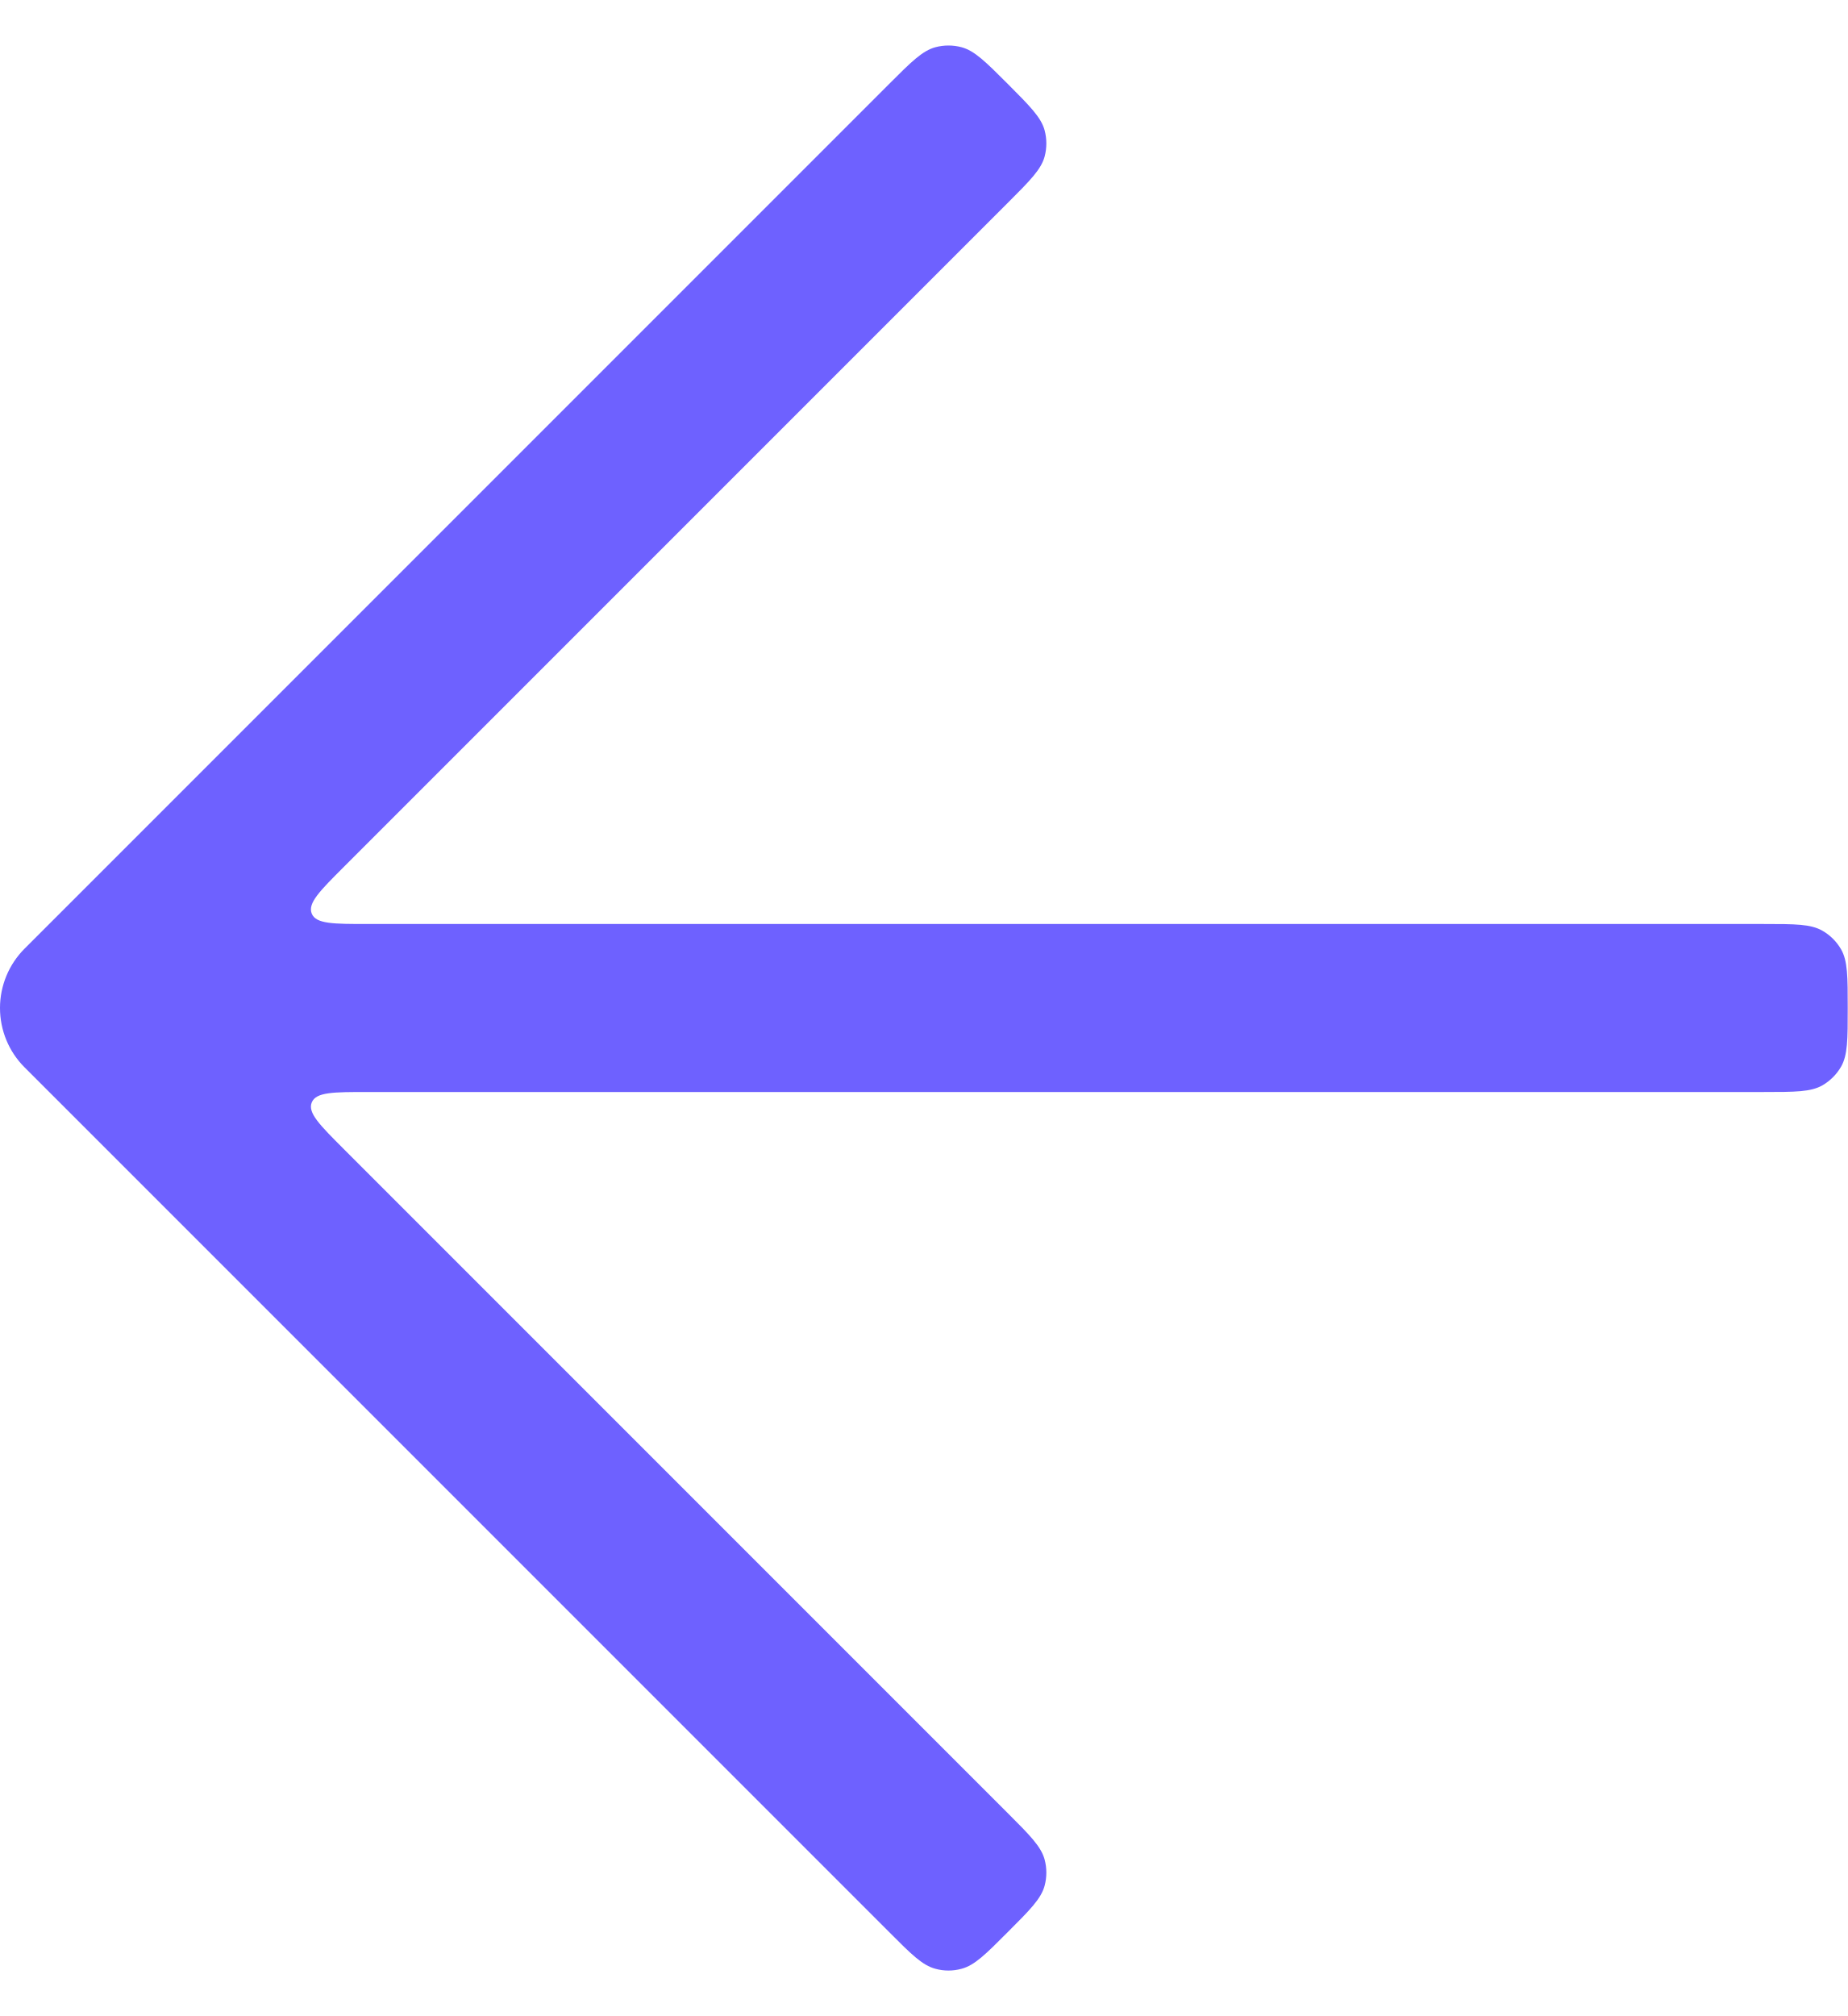
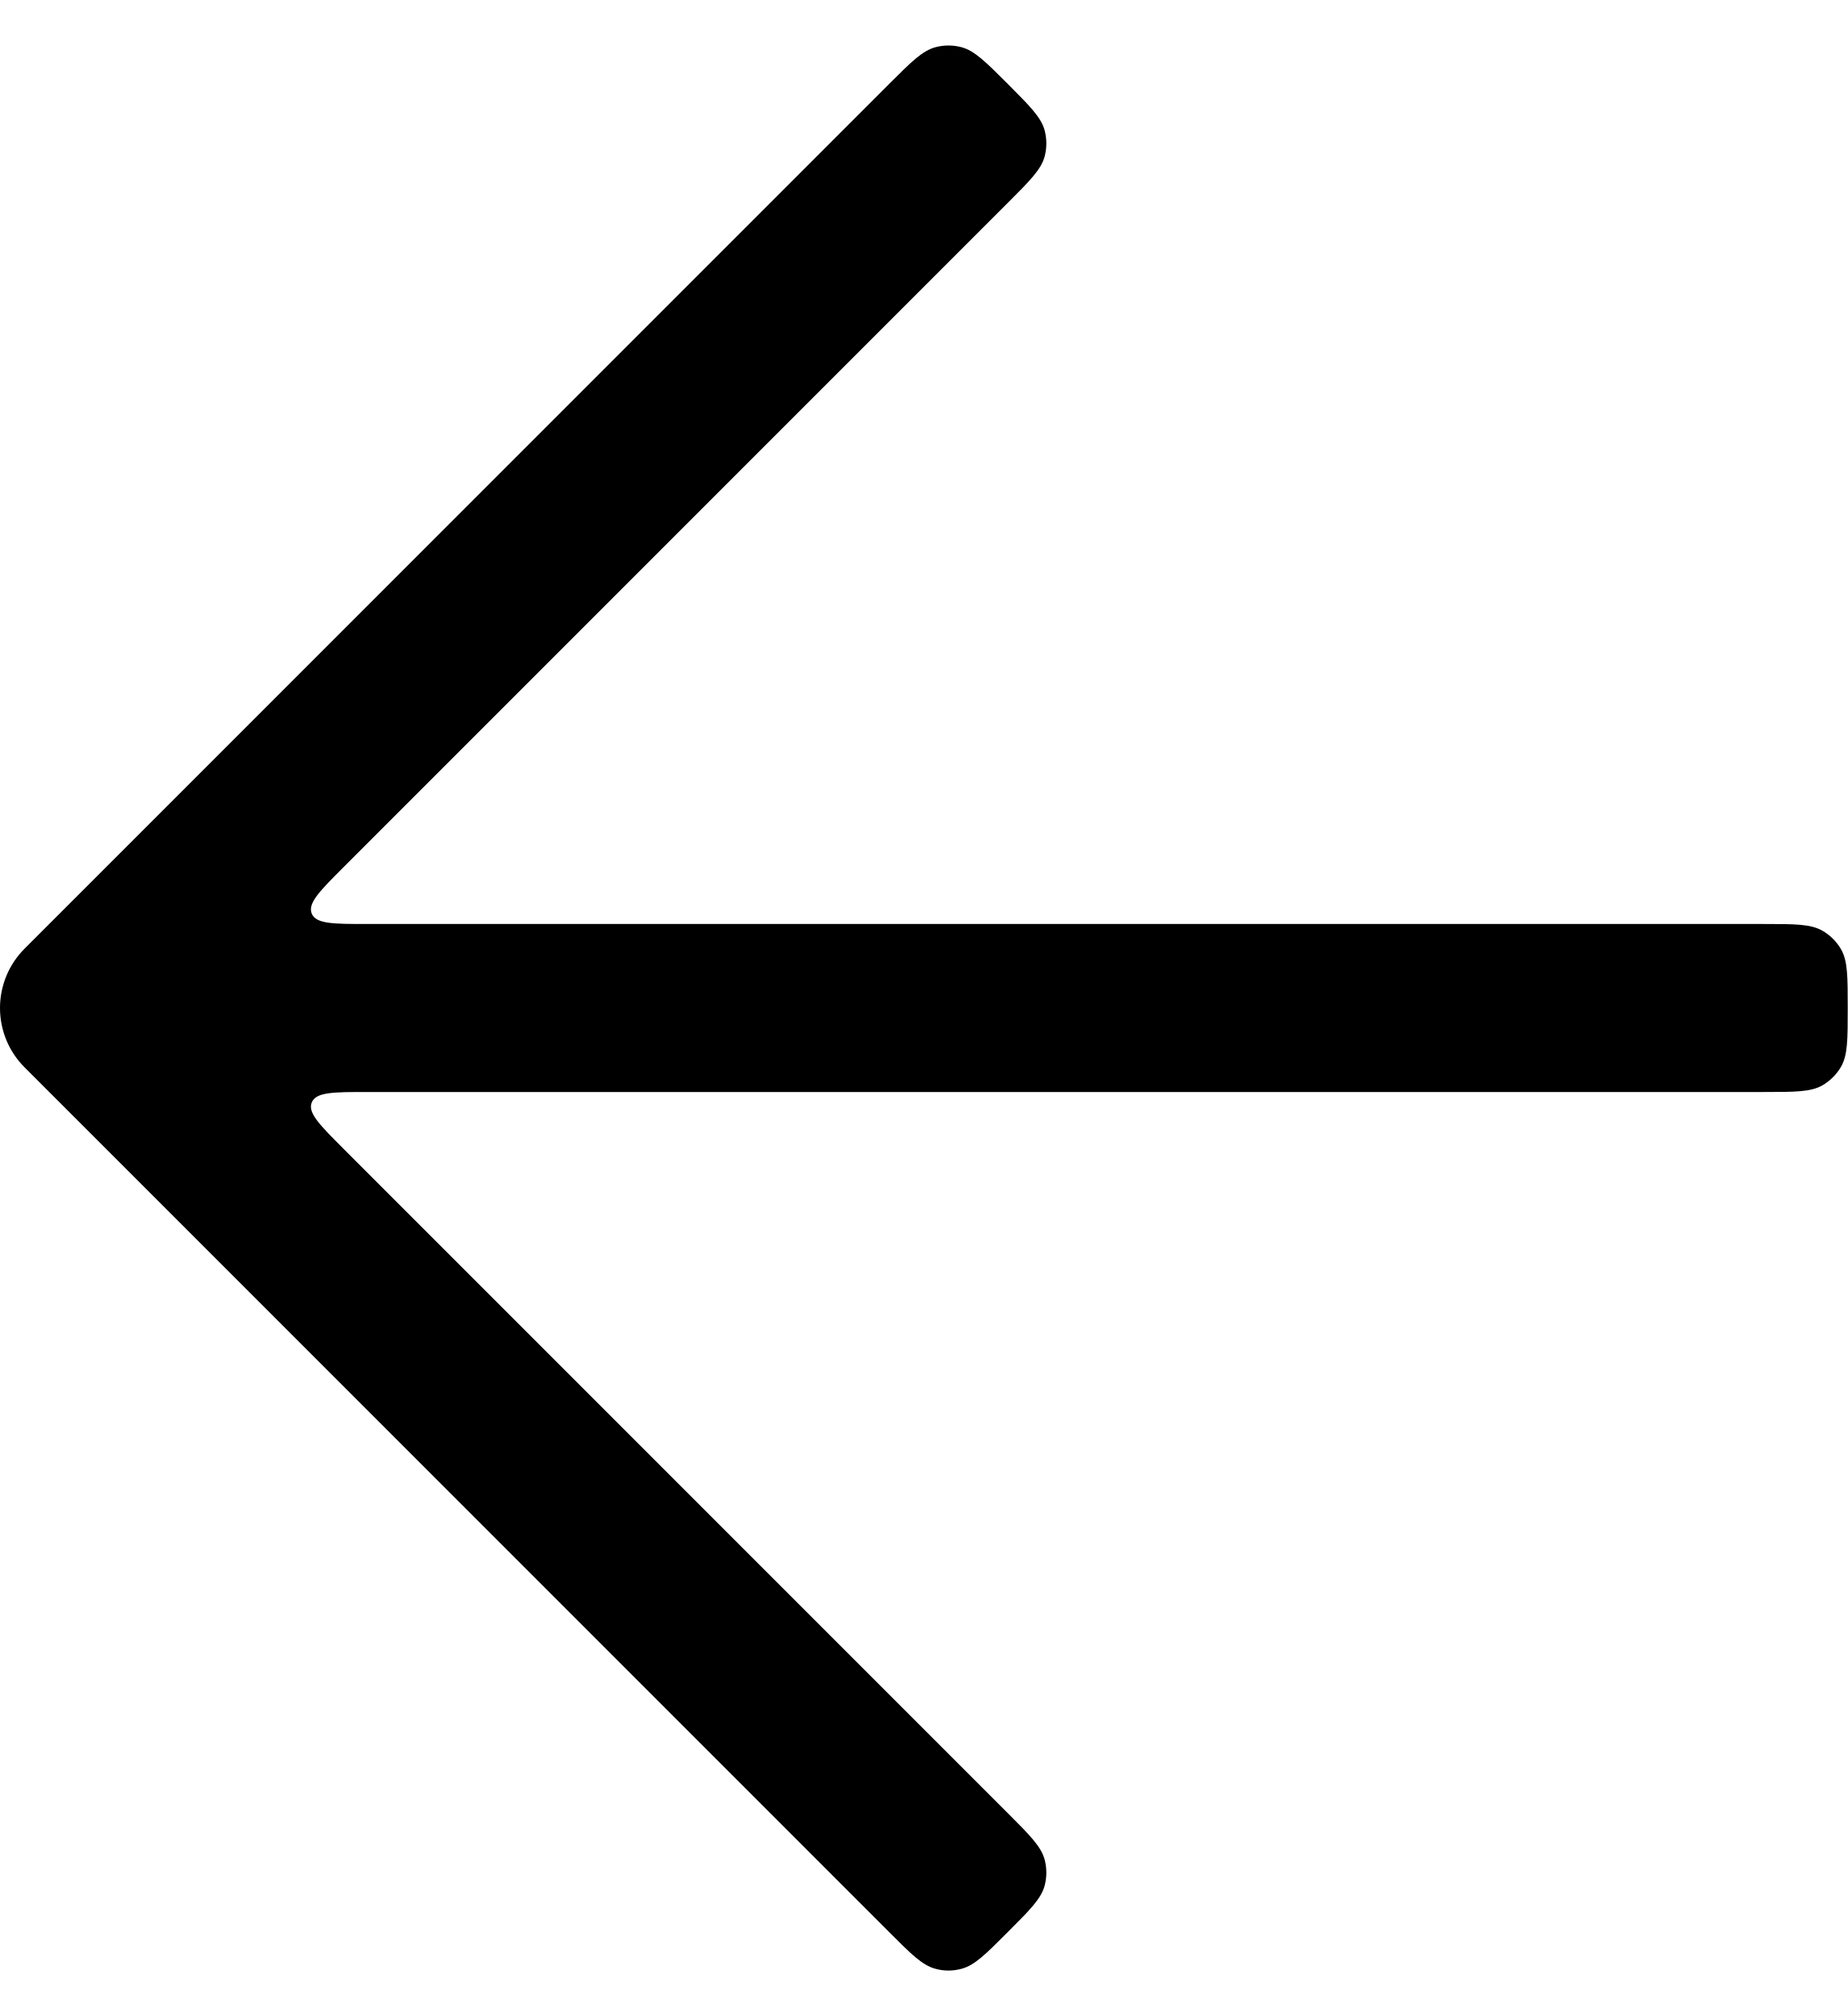
<svg xmlns="http://www.w3.org/2000/svg" width="22" height="24" viewBox="0 0 22 24" fill="none">
-   <path fill-rule="evenodd" clip-rule="evenodd" d="M12 23C11.736 23.265 11.604 23.397 11.448 23.438C11.347 23.466 11.239 23.466 11.138 23.438C10.982 23.397 10.85 23.265 10.586 23L0.293 12.707C0.105 12.52 1.00028e-06 12.265 1.02347e-06 12C1.04665e-06 11.735 0.105 11.481 0.293 11.293L10.586 1C10.85 0.736 10.982 0.604 11.138 0.562C11.239 0.535 11.347 0.535 11.448 0.562C11.604 0.604 11.736 0.736 12 1C12.264 1.265 12.396 1.397 12.438 1.552C12.465 1.654 12.465 1.761 12.438 1.863C12.396 2.018 12.264 2.15 12 2.414L4.097 10.317C3.806 10.608 3.661 10.753 3.712 10.877C3.763 11 3.969 11 4.38 11L21 11C21.374 11 21.561 11 21.7 11.081C21.791 11.133 21.867 11.209 21.92 11.3C22 11.439 22 11.626 22 12C22 12.374 22 12.561 21.92 12.7C21.867 12.791 21.791 12.867 21.7 12.92C21.561 13 21.374 13 21 13L4.38 13C3.969 13 3.763 13 3.712 13.124C3.661 13.247 3.806 13.392 4.097 13.683L12 21.586C12.264 21.85 12.396 21.983 12.438 22.138C12.465 22.239 12.465 22.347 12.438 22.448C12.396 22.604 12.264 22.736 12 23Z" fill="#6E61FF" style="fill:#6E61FF;fill:color(display-p3 0.432 0.381 1);fill-opacity:1;" />
+   <path fill-rule="evenodd" clip-rule="evenodd" d="M12 23C11.736 23.265 11.604 23.397 11.448 23.438C11.347 23.466 11.239 23.466 11.138 23.438C10.982 23.397 10.85 23.265 10.586 23L0.293 12.707C0.105 12.52 1.00028e-06 12.265 1.02347e-06 12C1.04665e-06 11.735 0.105 11.481 0.293 11.293L10.586 1C10.85 0.736 10.982 0.604 11.138 0.562C11.239 0.535 11.347 0.535 11.448 0.562C11.604 0.604 11.736 0.736 12 1C12.264 1.265 12.396 1.397 12.438 1.552C12.465 1.654 12.465 1.761 12.438 1.863C12.396 2.018 12.264 2.15 12 2.414L4.097 10.317C3.806 10.608 3.661 10.753 3.712 10.877C3.763 11 3.969 11 4.38 11L21 11C21.374 11 21.561 11 21.7 11.081C21.791 11.133 21.867 11.209 21.92 11.3C22 11.439 22 11.626 22 12C22 12.374 22 12.561 21.92 12.7C21.867 12.791 21.791 12.867 21.7 12.92C21.561 13 21.374 13 21 13L4.38 13C3.969 13 3.763 13 3.712 13.124C3.661 13.247 3.806 13.392 4.097 13.683L12 21.586C12.264 21.85 12.396 21.983 12.438 22.138C12.465 22.239 12.465 22.347 12.438 22.448C12.396 22.604 12.264 22.736 12 23Z" fill="#000" style="fill:#000;fill:000;fill-opacity:1;" />
</svg>
